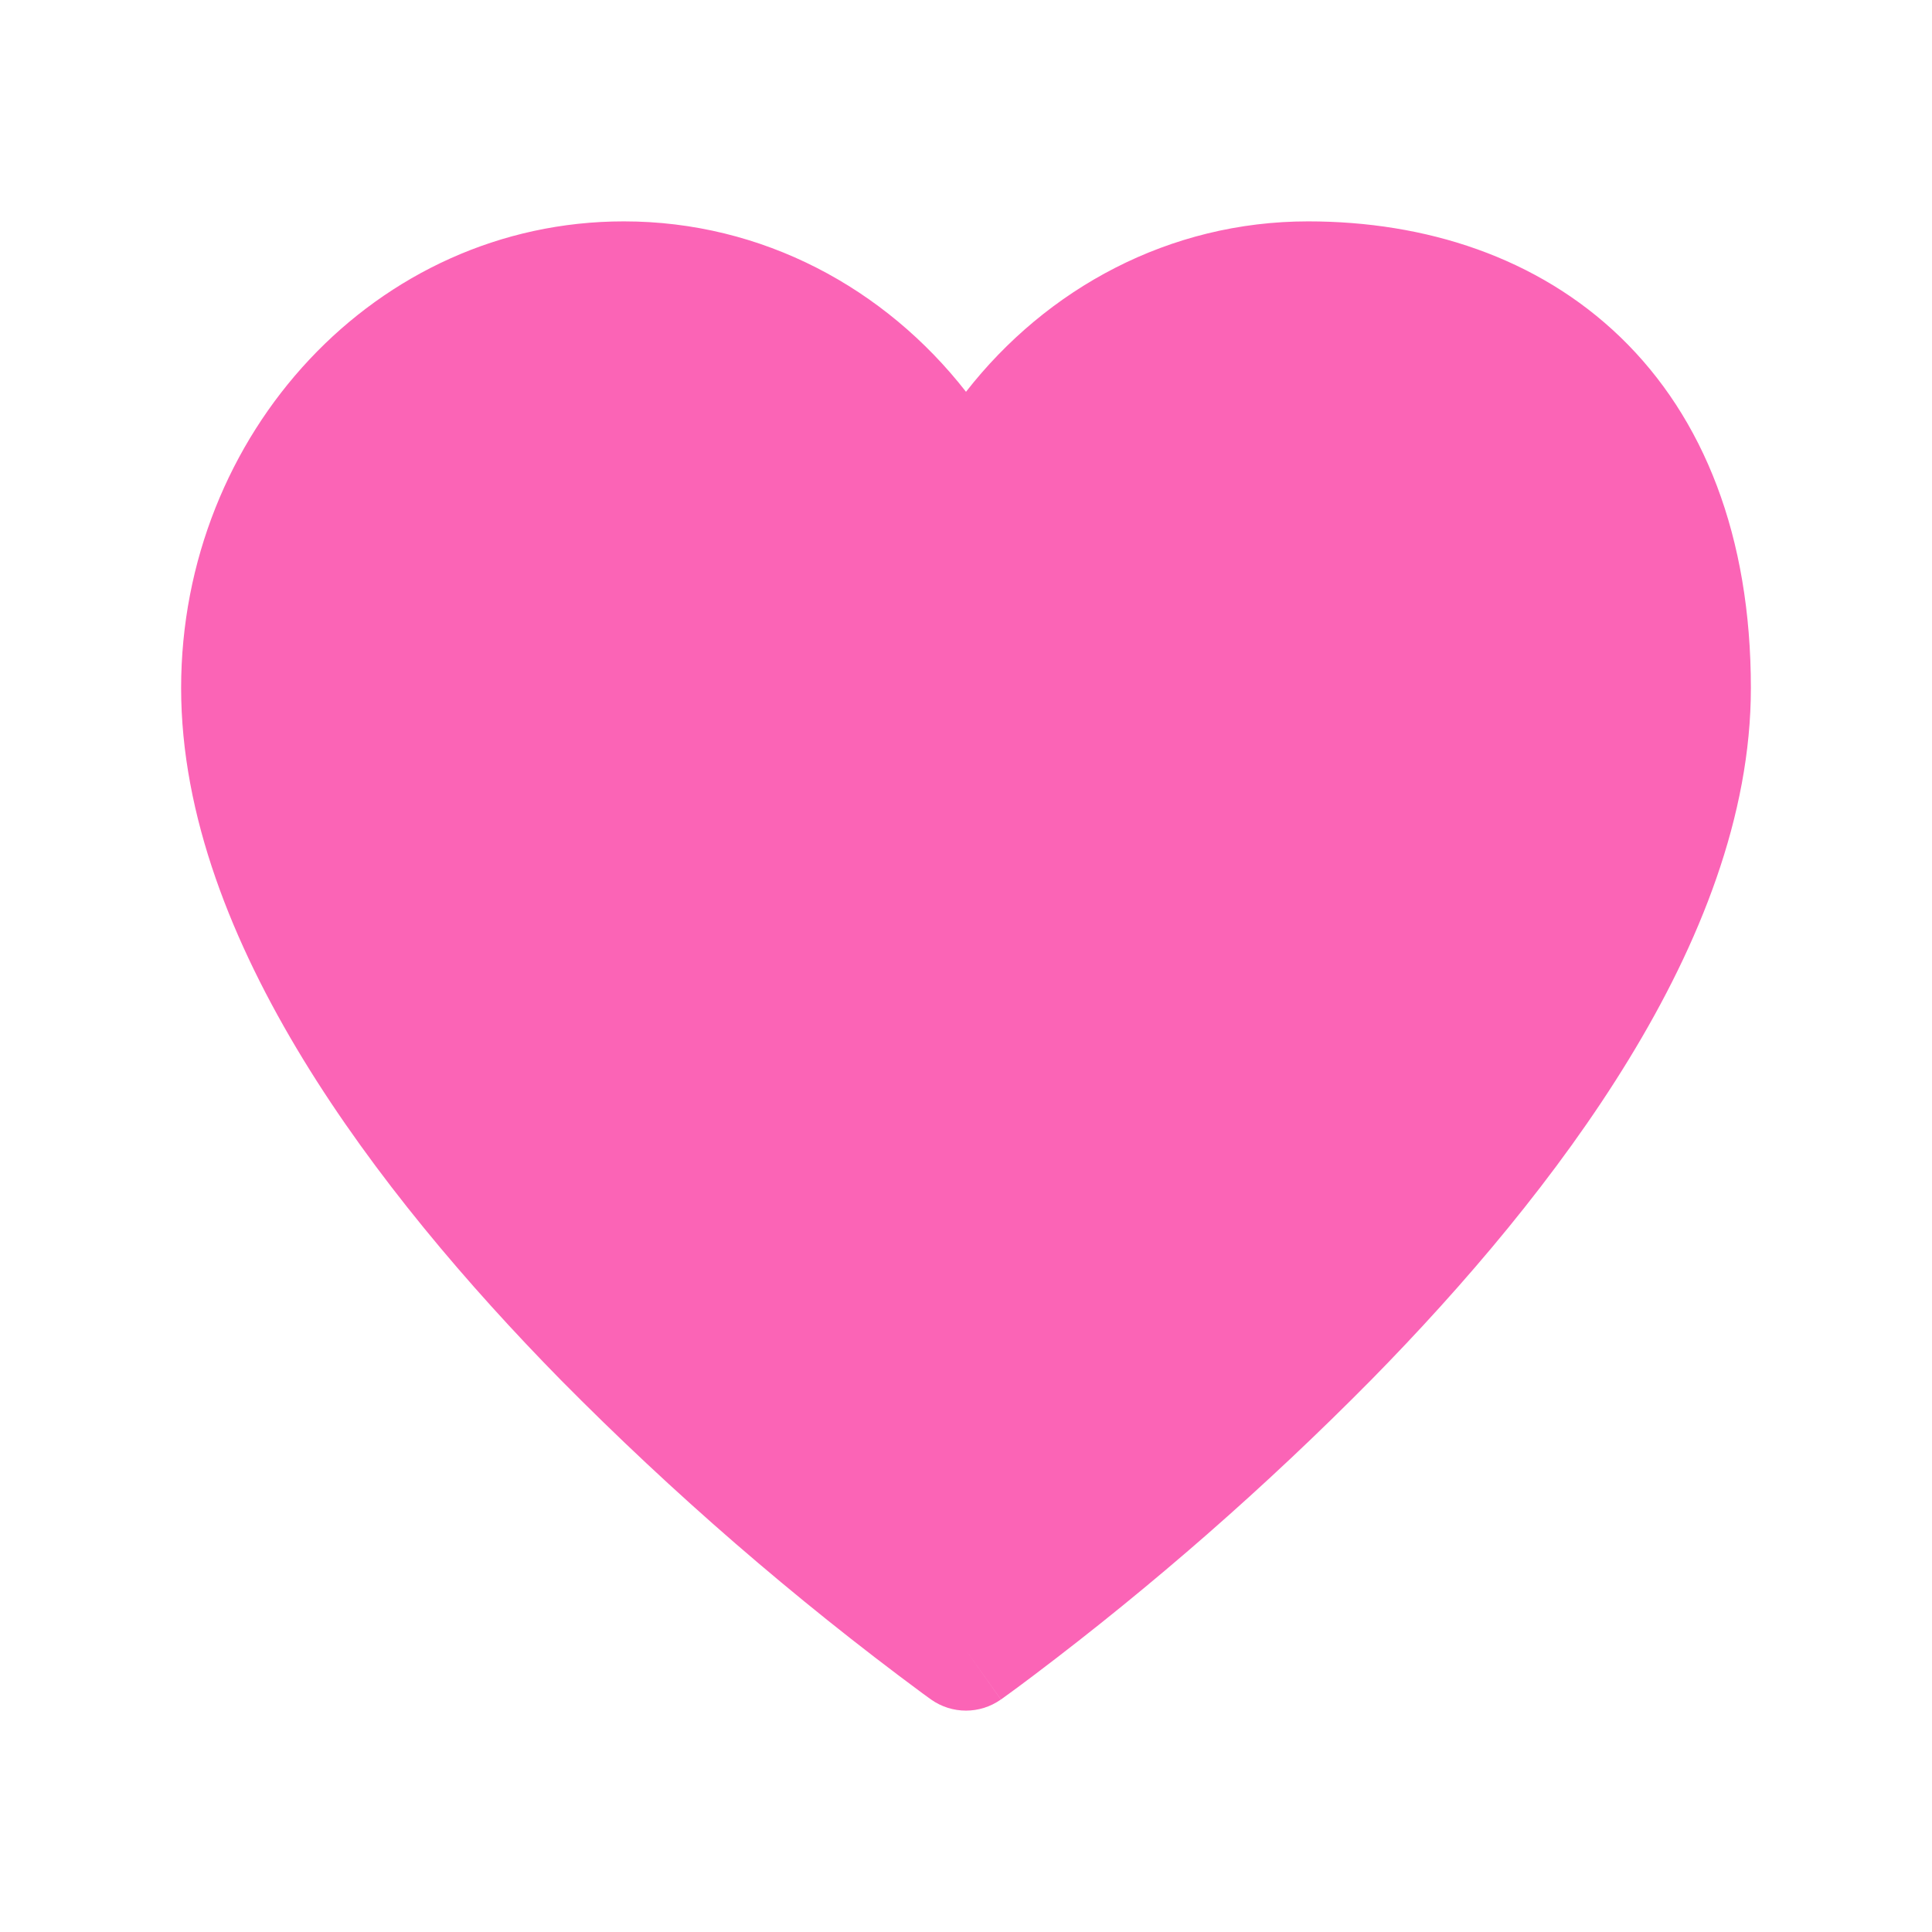
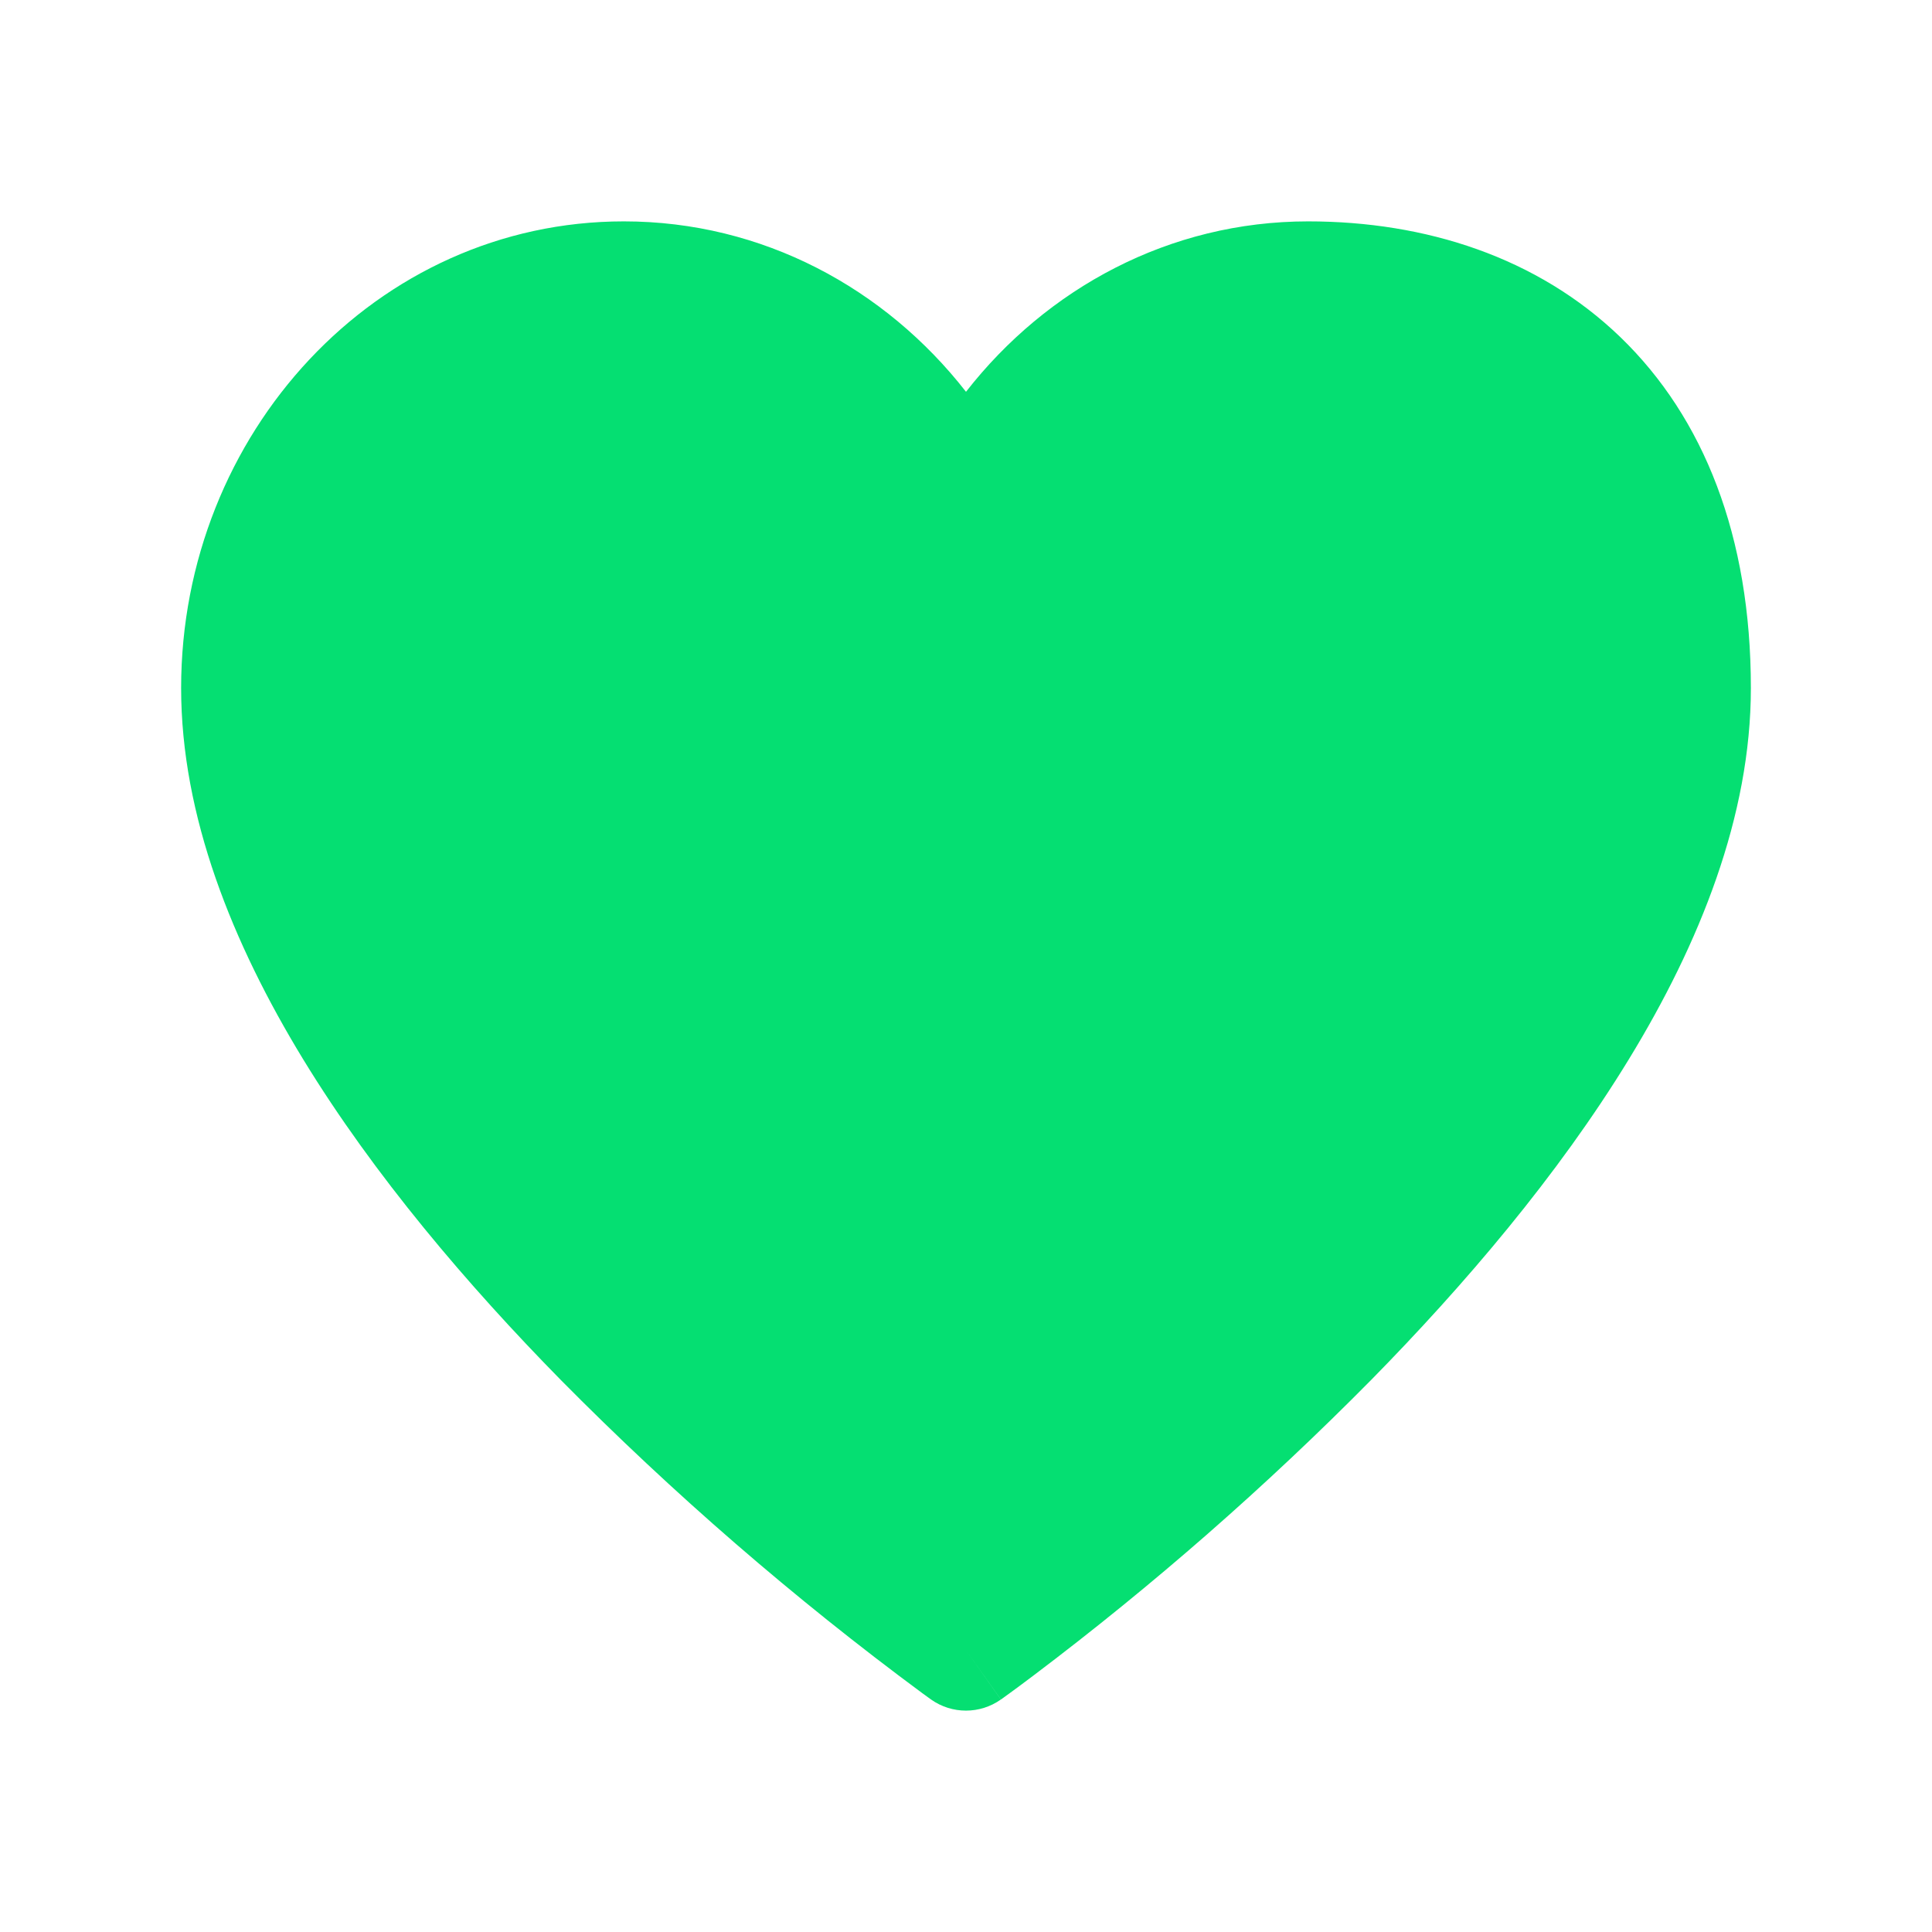
<svg xmlns="http://www.w3.org/2000/svg" width="32" height="32" viewBox="0 0 24 24">
-   <path fill="#FB64B6" d="M11.566 21.112L12 20.5za.75.75 0 0 0 .867 0L12 20.5l.434.612l.008-.006l.021-.015l.08-.058q.104-.075.295-.219a38.5 38.5 0 0 0 4.197-3.674c1.148-1.168 2.315-2.533 3.199-3.981c.88-1.44 1.516-3.024 1.516-4.612c0-1.885-.585-3.358-1.62-4.358c-1.03-.994-2.42-1.439-3.88-1.439c-1.725 0-3.248.833-4.25 2.117C10.998 3.583 9.474 2.75 7.75 2.75c-3.08 0-5.5 2.639-5.5 5.797c0 1.588.637 3.171 1.516 4.612c.884 1.448 2.051 2.813 3.199 3.982a38.5 38.5 0 0 0 4.492 3.892l.08.058l.021.015z" />
+   <path fill="#05df72" d="M11.566 21.112L12 20.5za.75.75 0 0 0 .867 0L12 20.5l.434.612l.008-.006l.021-.015l.08-.058q.104-.075.295-.219a38.5 38.5 0 0 0 4.197-3.674c1.148-1.168 2.315-2.533 3.199-3.981c.88-1.44 1.516-3.024 1.516-4.612c0-1.885-.585-3.358-1.62-4.358c-1.03-.994-2.42-1.439-3.88-1.439c-1.725 0-3.248.833-4.25 2.117C10.998 3.583 9.474 2.75 7.75 2.75c-3.08 0-5.5 2.639-5.5 5.797c0 1.588.637 3.171 1.516 4.612c.884 1.448 2.051 2.813 3.199 3.982a38.5 38.5 0 0 0 4.492 3.892l.08.058l.021.015z" />
</svg>
